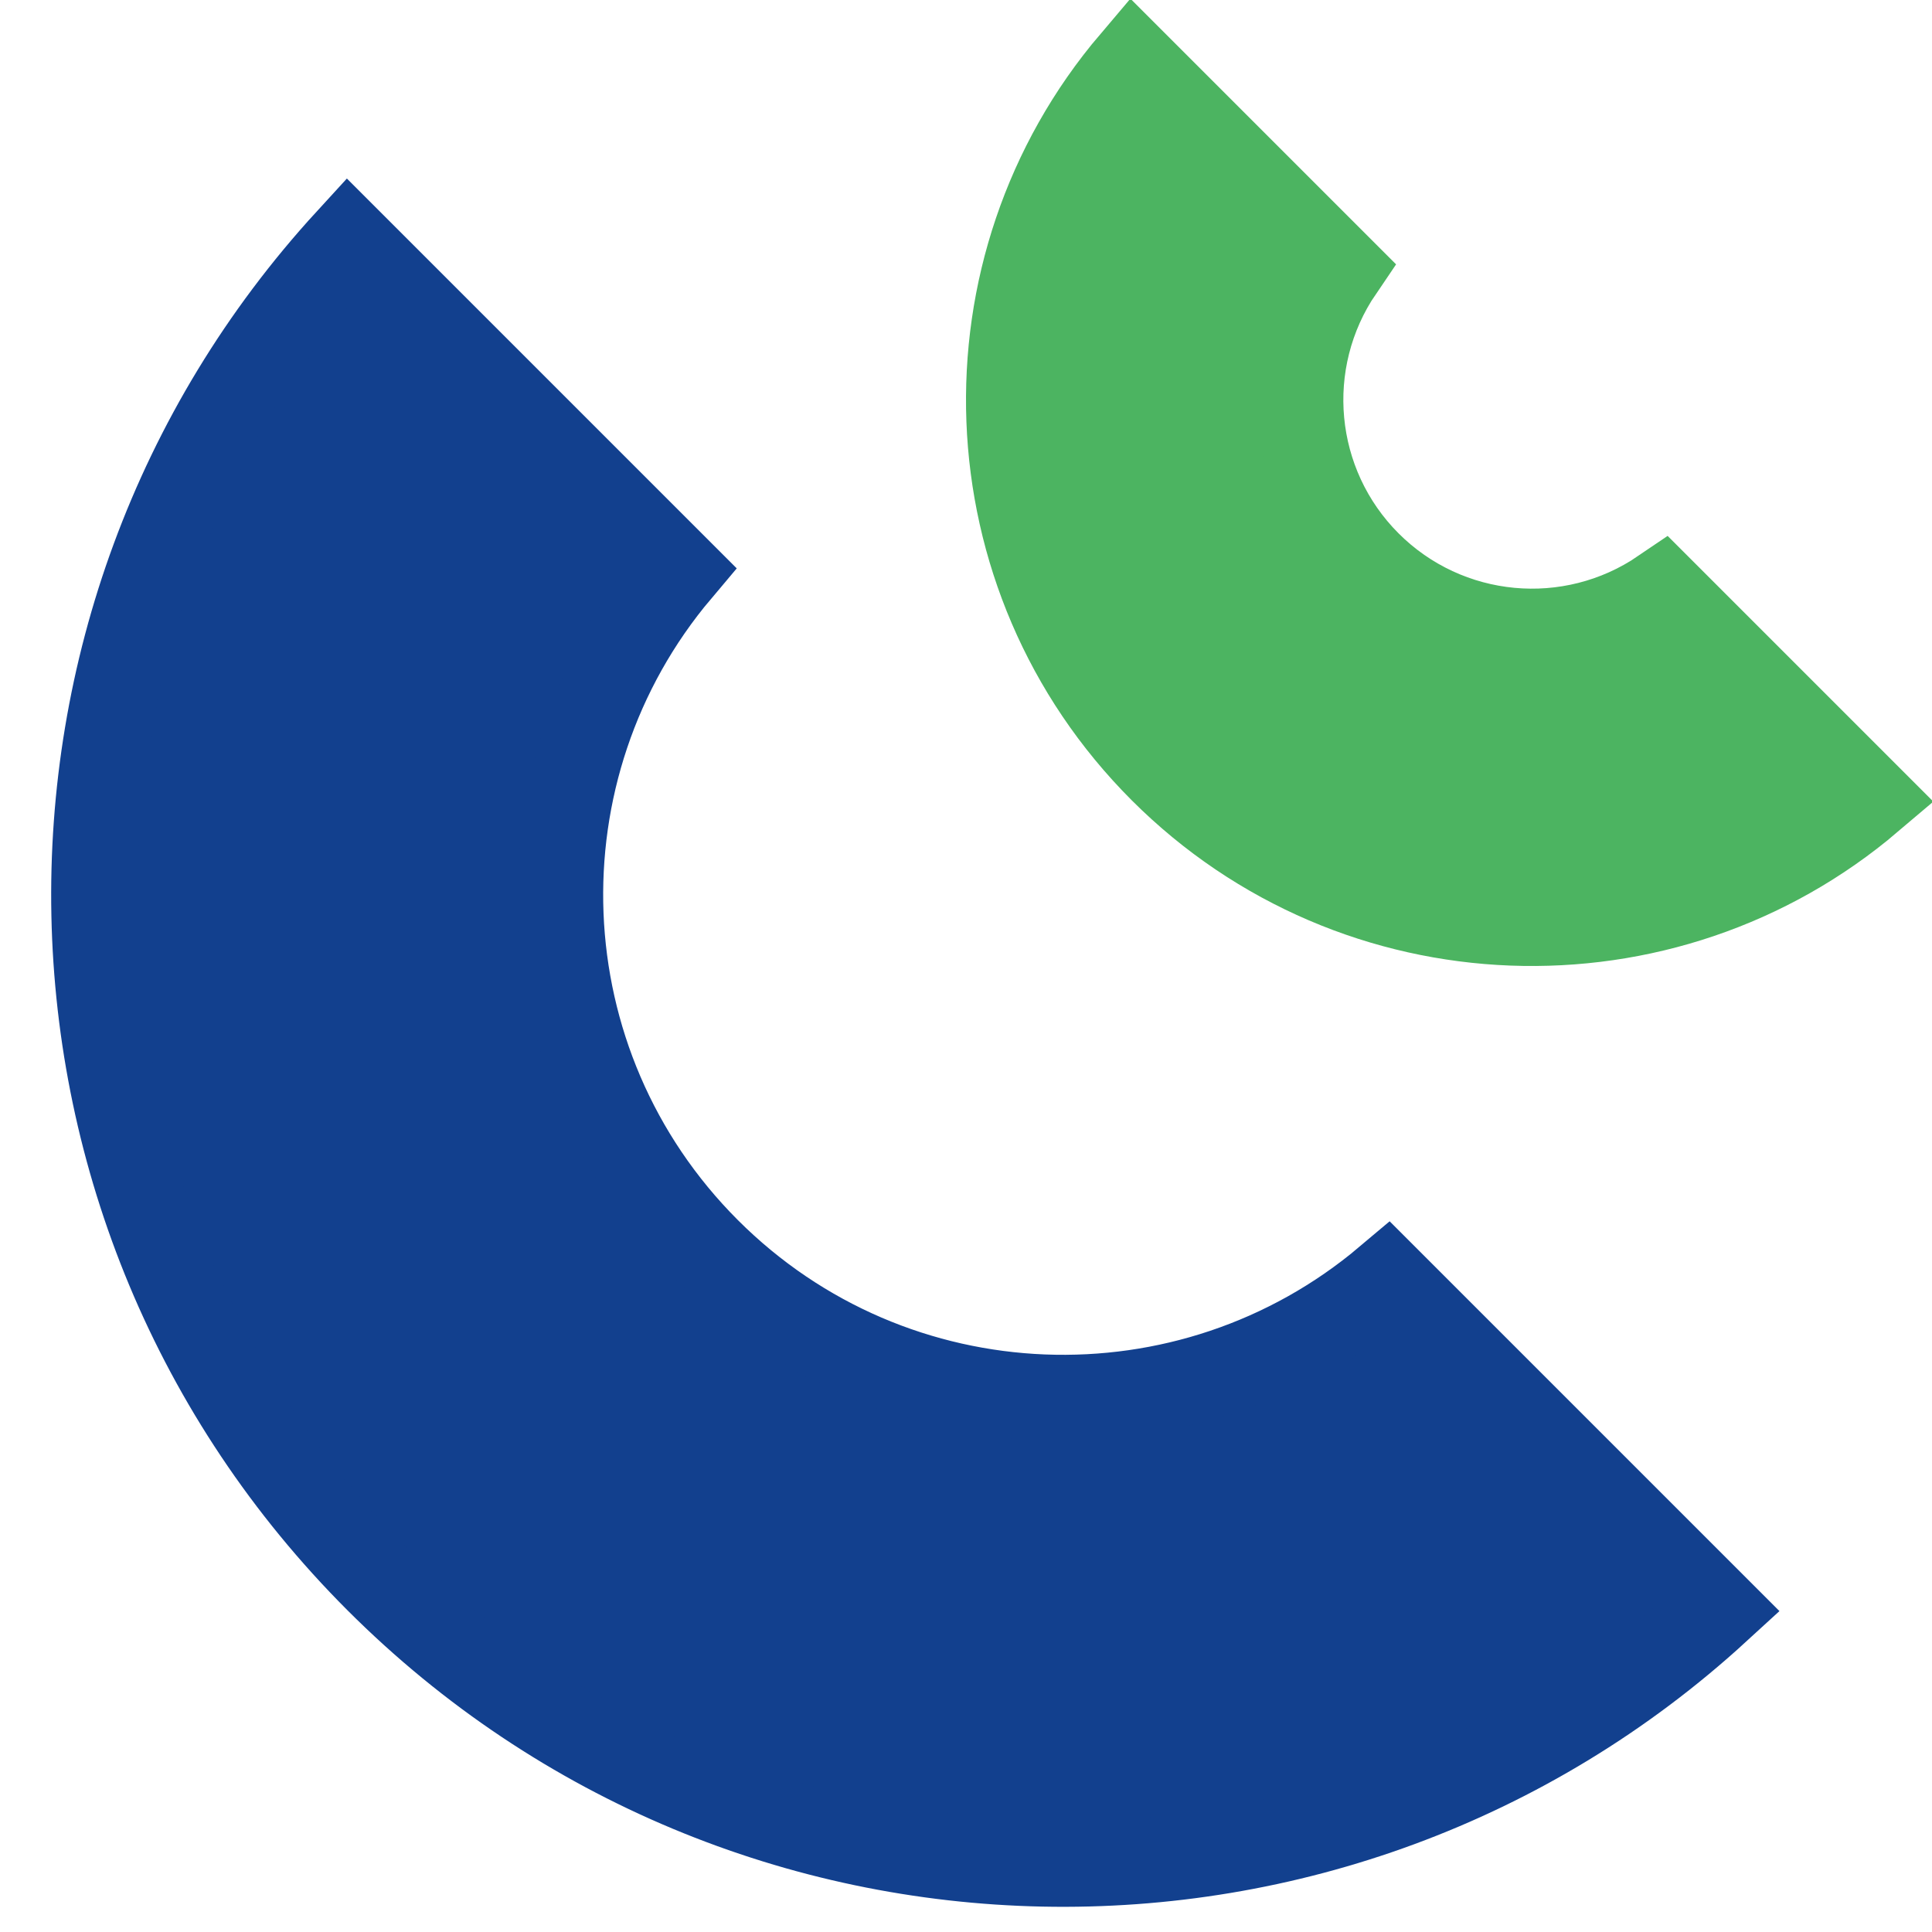
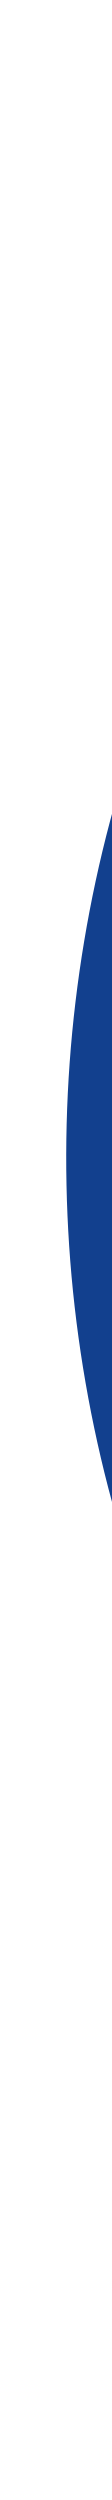
- <svg xmlns="http://www.w3.org/2000/svg" width="45" height="45" fill="none">
+ <svg xmlns="http://www.w3.org/2000/svg" viewBox="0 0 2 45" fill="none">
  <path d="M15.803 13.296c-3.885 4.602-3.66 11.493.677 15.83 4.337 4.336 11.227 4.561 15.83.677l7.691 7.691c-8.856 8.117-22.62 7.886-31.198-.692C.225 28.225-.005 14.461 8.111 5.604l7.692 7.692z" fill="#12408E" stroke="#12408E" stroke-width="2" stroke-linecap="square" />
  <path d="M26.389 1.443l4.836 4.836a5.395 5.395 0 007.496 7.496l4.836 4.836c-4.785 4.066-11.97 3.84-16.49-.678-4.518-4.519-4.744-11.704-.678-16.49z" fill="#4CB461" stroke="#4CB461" stroke-width="2" stroke-linecap="square" />
</svg>
